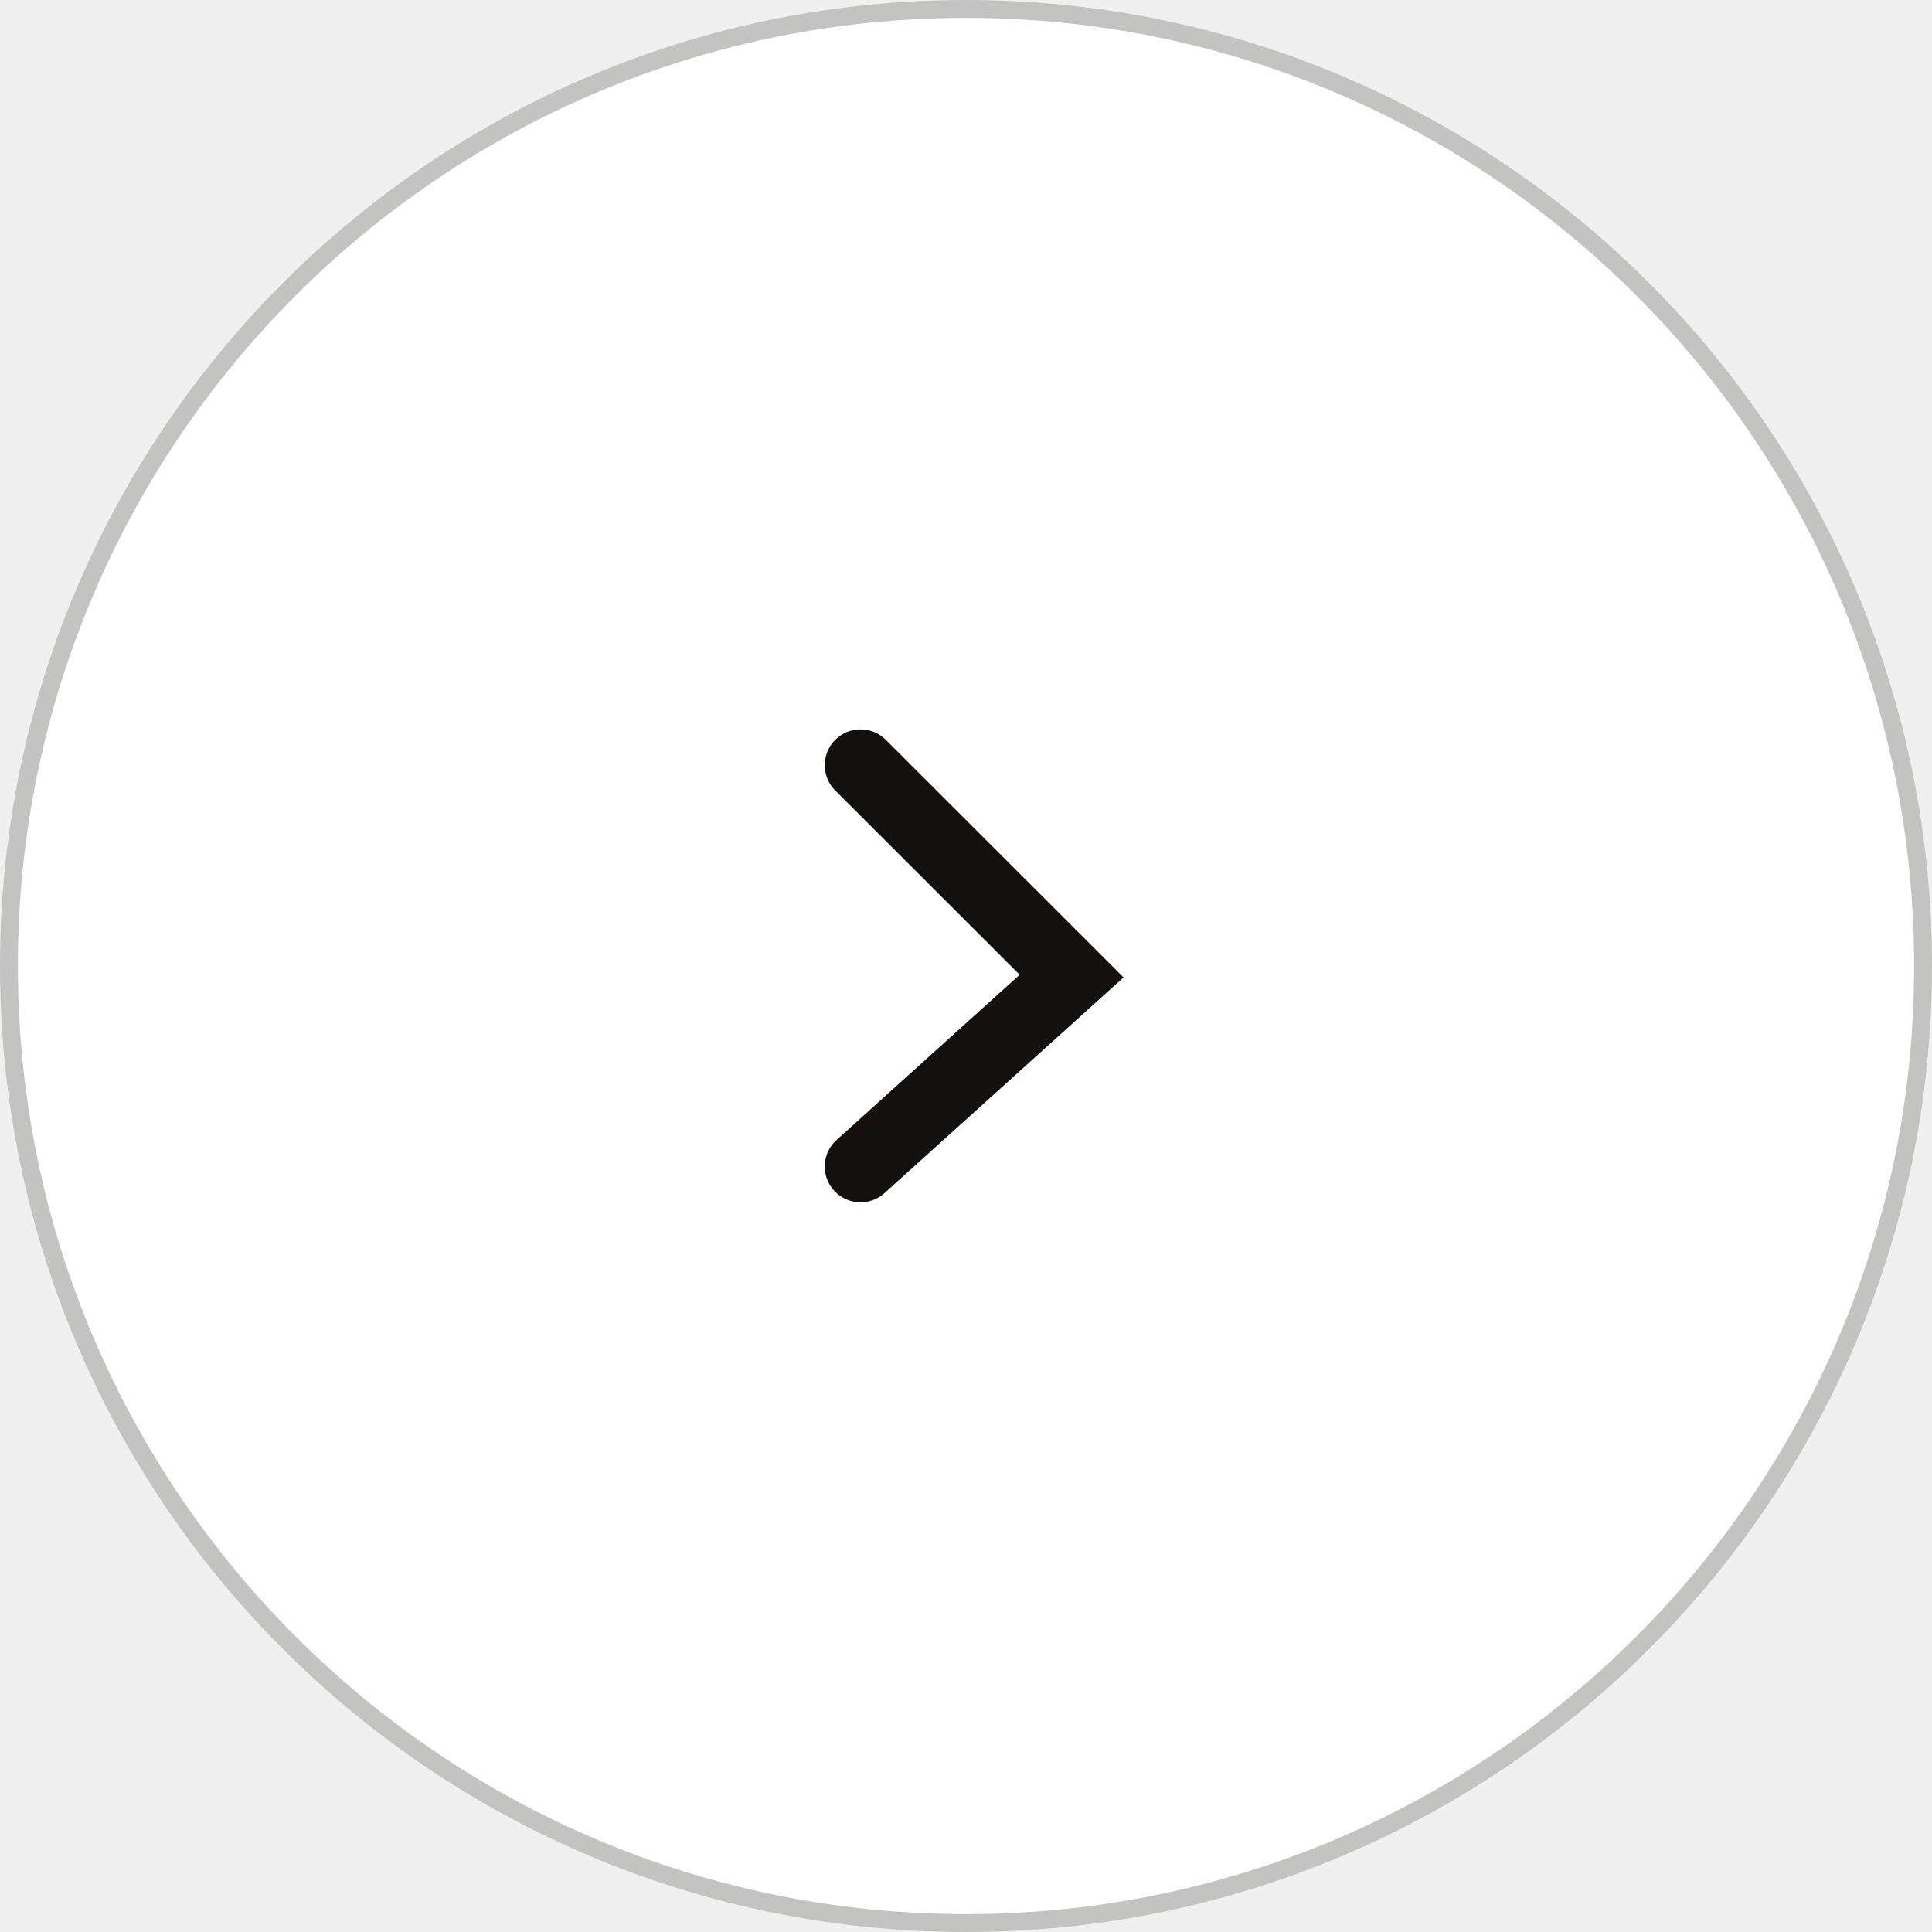
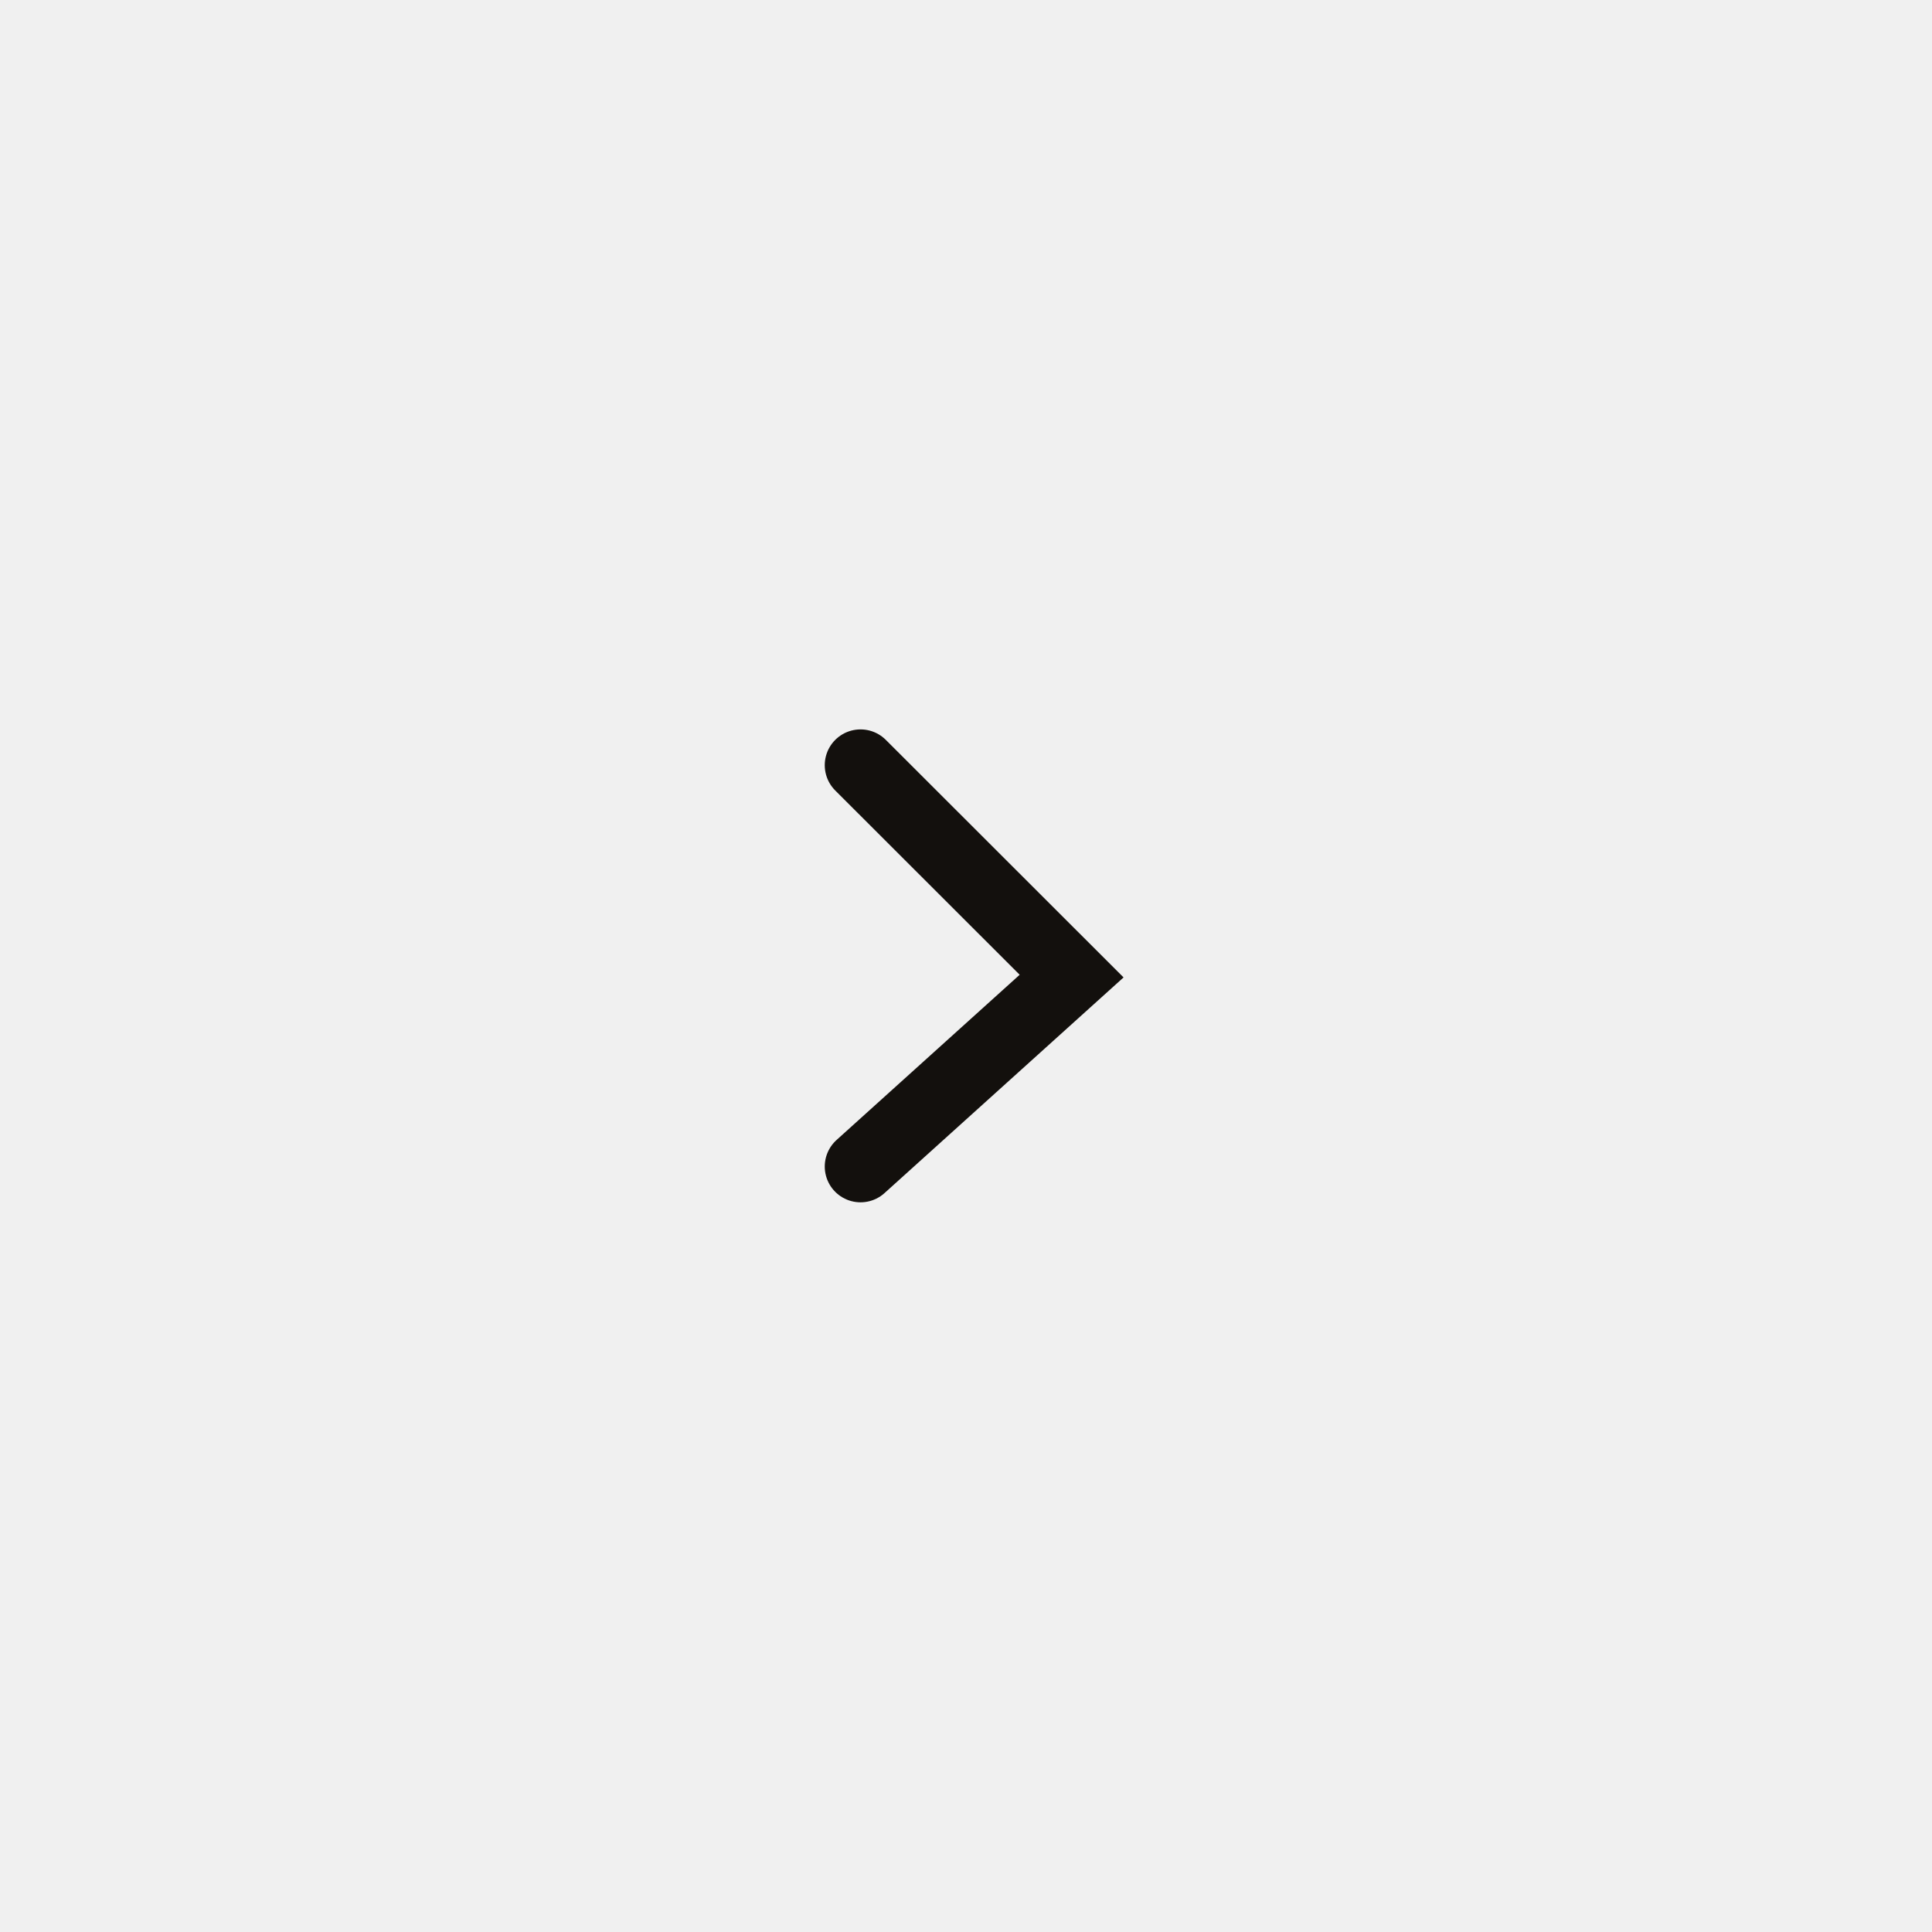
<svg xmlns="http://www.w3.org/2000/svg" width="54" height="54" viewBox="0 0 54 54">
  <g id="Group_87155" data-name="Group 87155" transform="translate(-1326 -4208)">
    <g id="Component_21_4" data-name="Component 21 – 4" transform="translate(1326 4208)">
-       <g id="Rectangle_2541" data-name="Rectangle 2541" fill="#fff" stroke="rgba(19,16,13,0.25)" stroke-width="0.5">
-         <rect width="54" height="54" rx="27" stroke="none" />
-         <rect x="0.25" y="0.25" width="53.5" height="53.5" rx="26.75" fill="none" />
-       </g>
      <path id="Path_98863" data-name="Path 98863" d="M456.009,1780.9l5.9,5.895-5.9,5.323" transform="translate(-431.957 -1759.513)" fill="none" stroke="#13100d" stroke-linecap="round" stroke-width="2" />
    </g>
  </g>
</svg>
